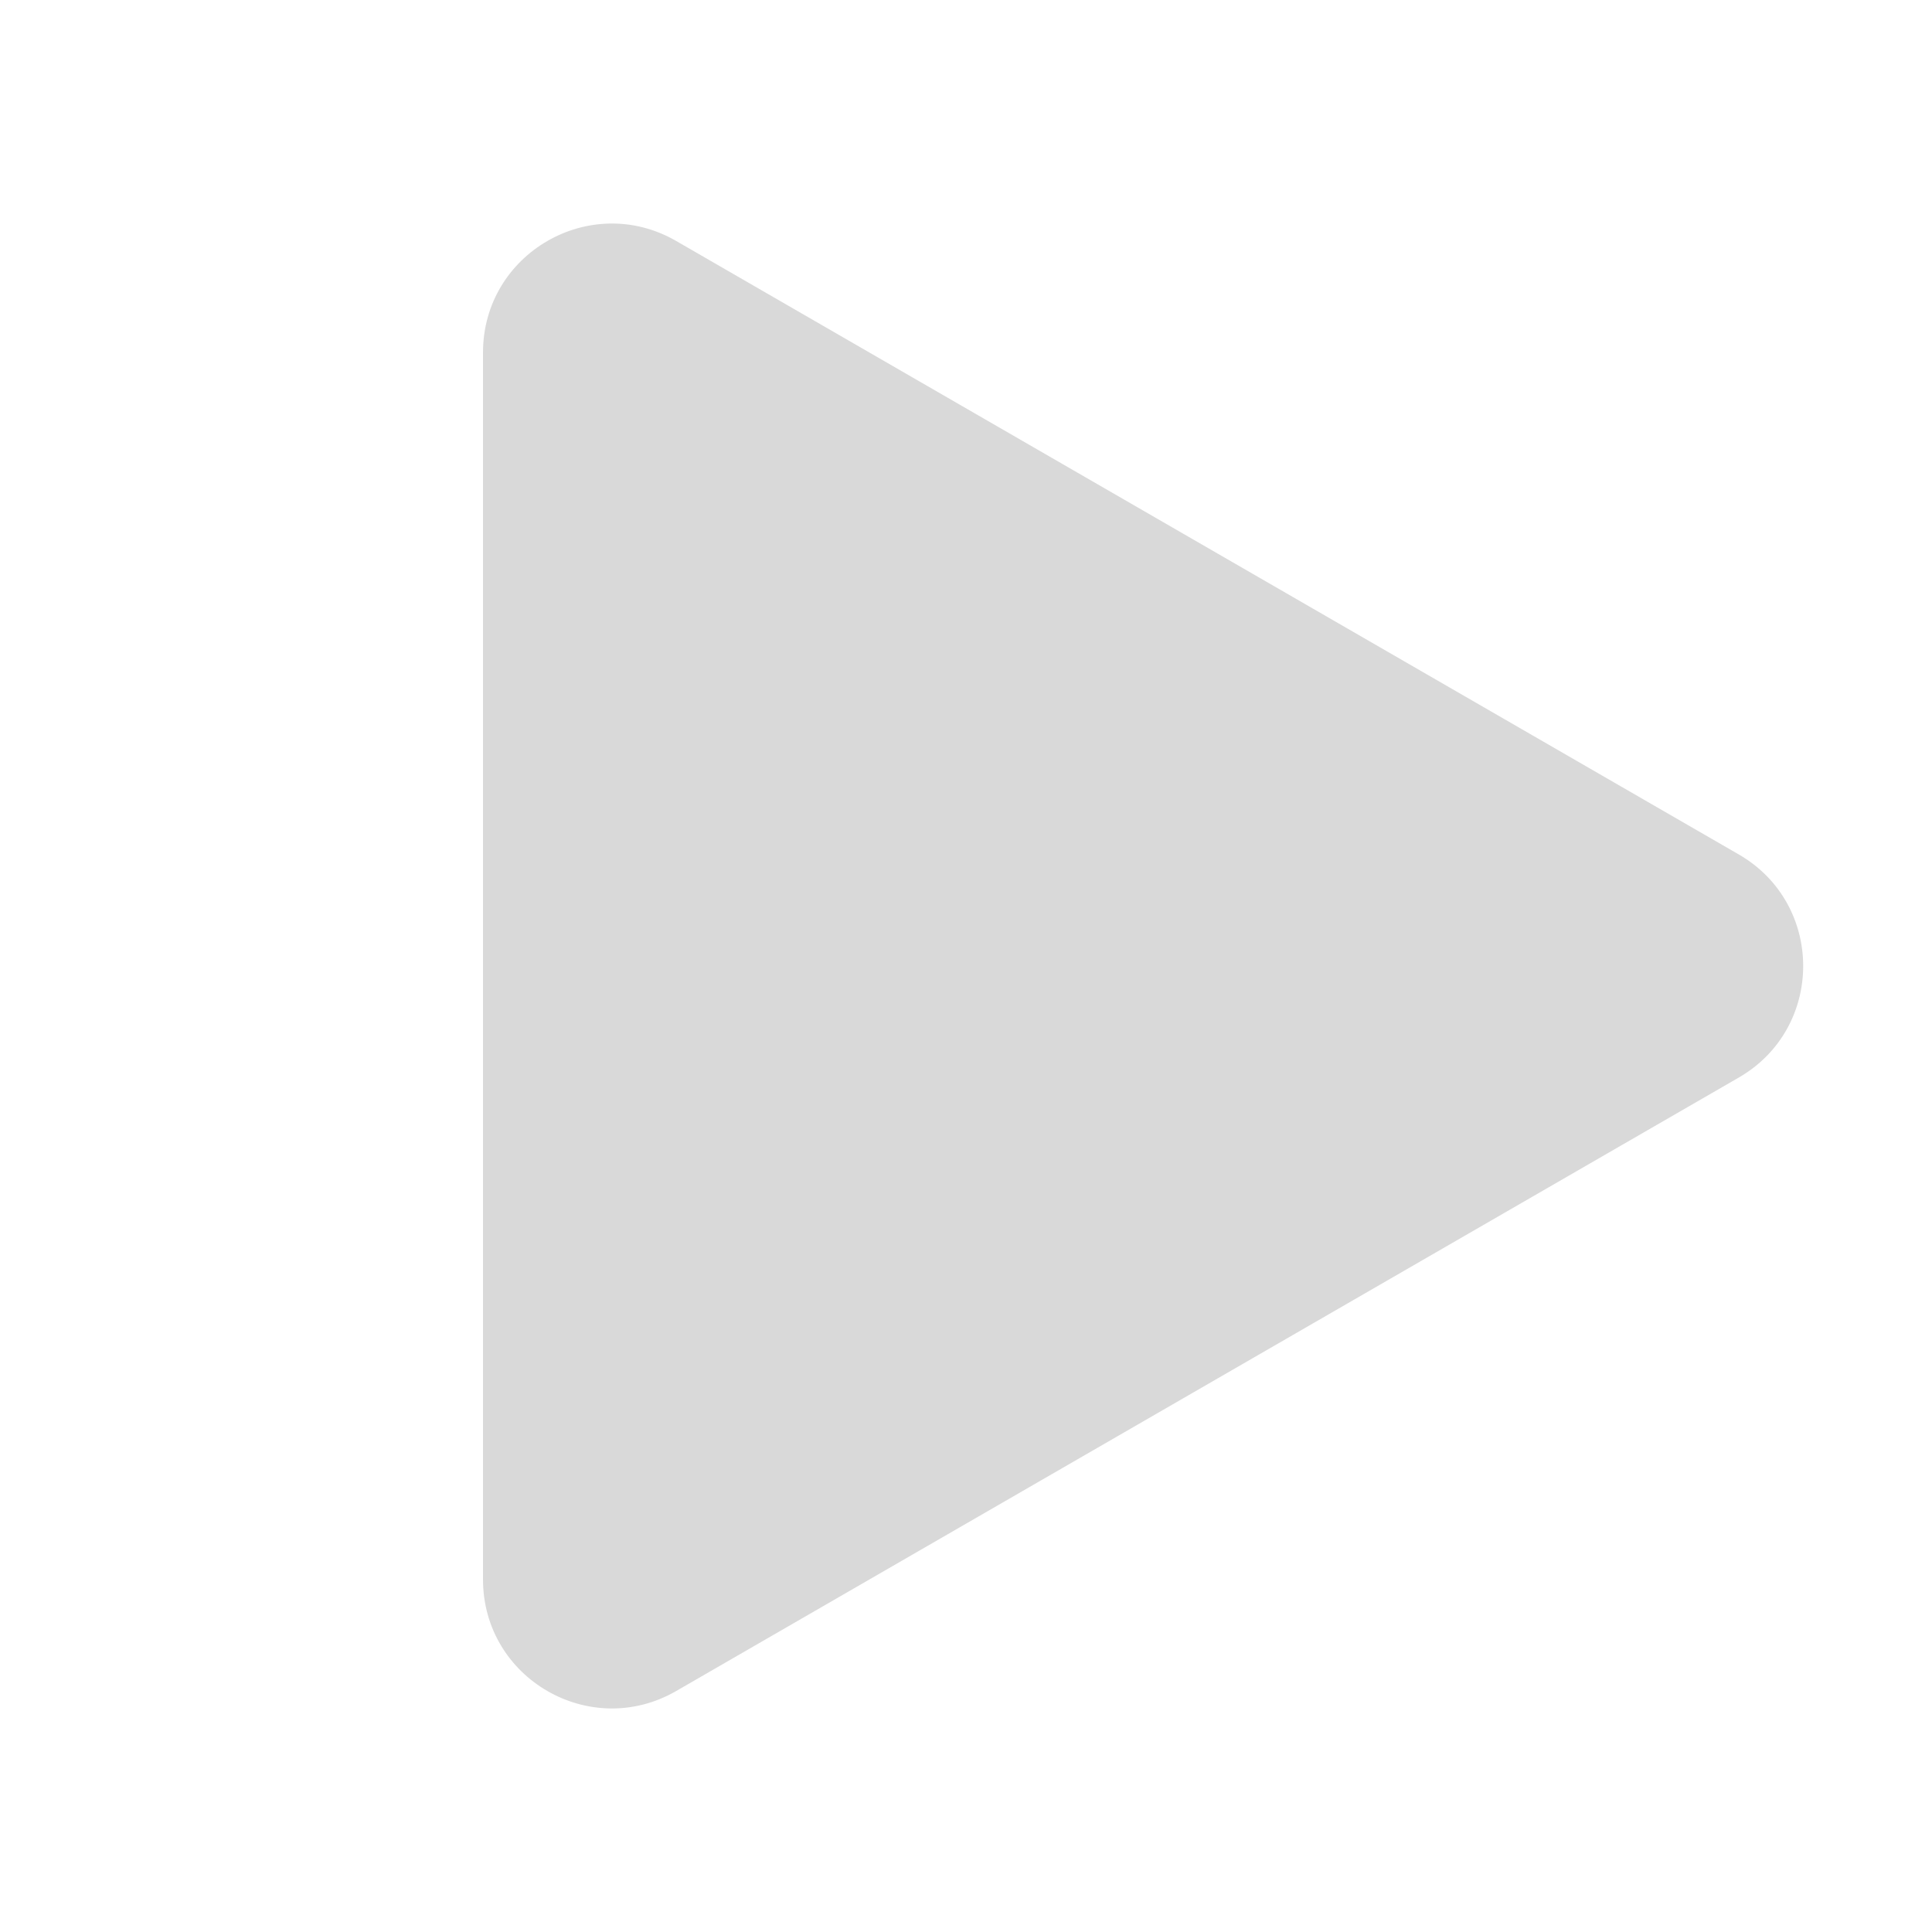
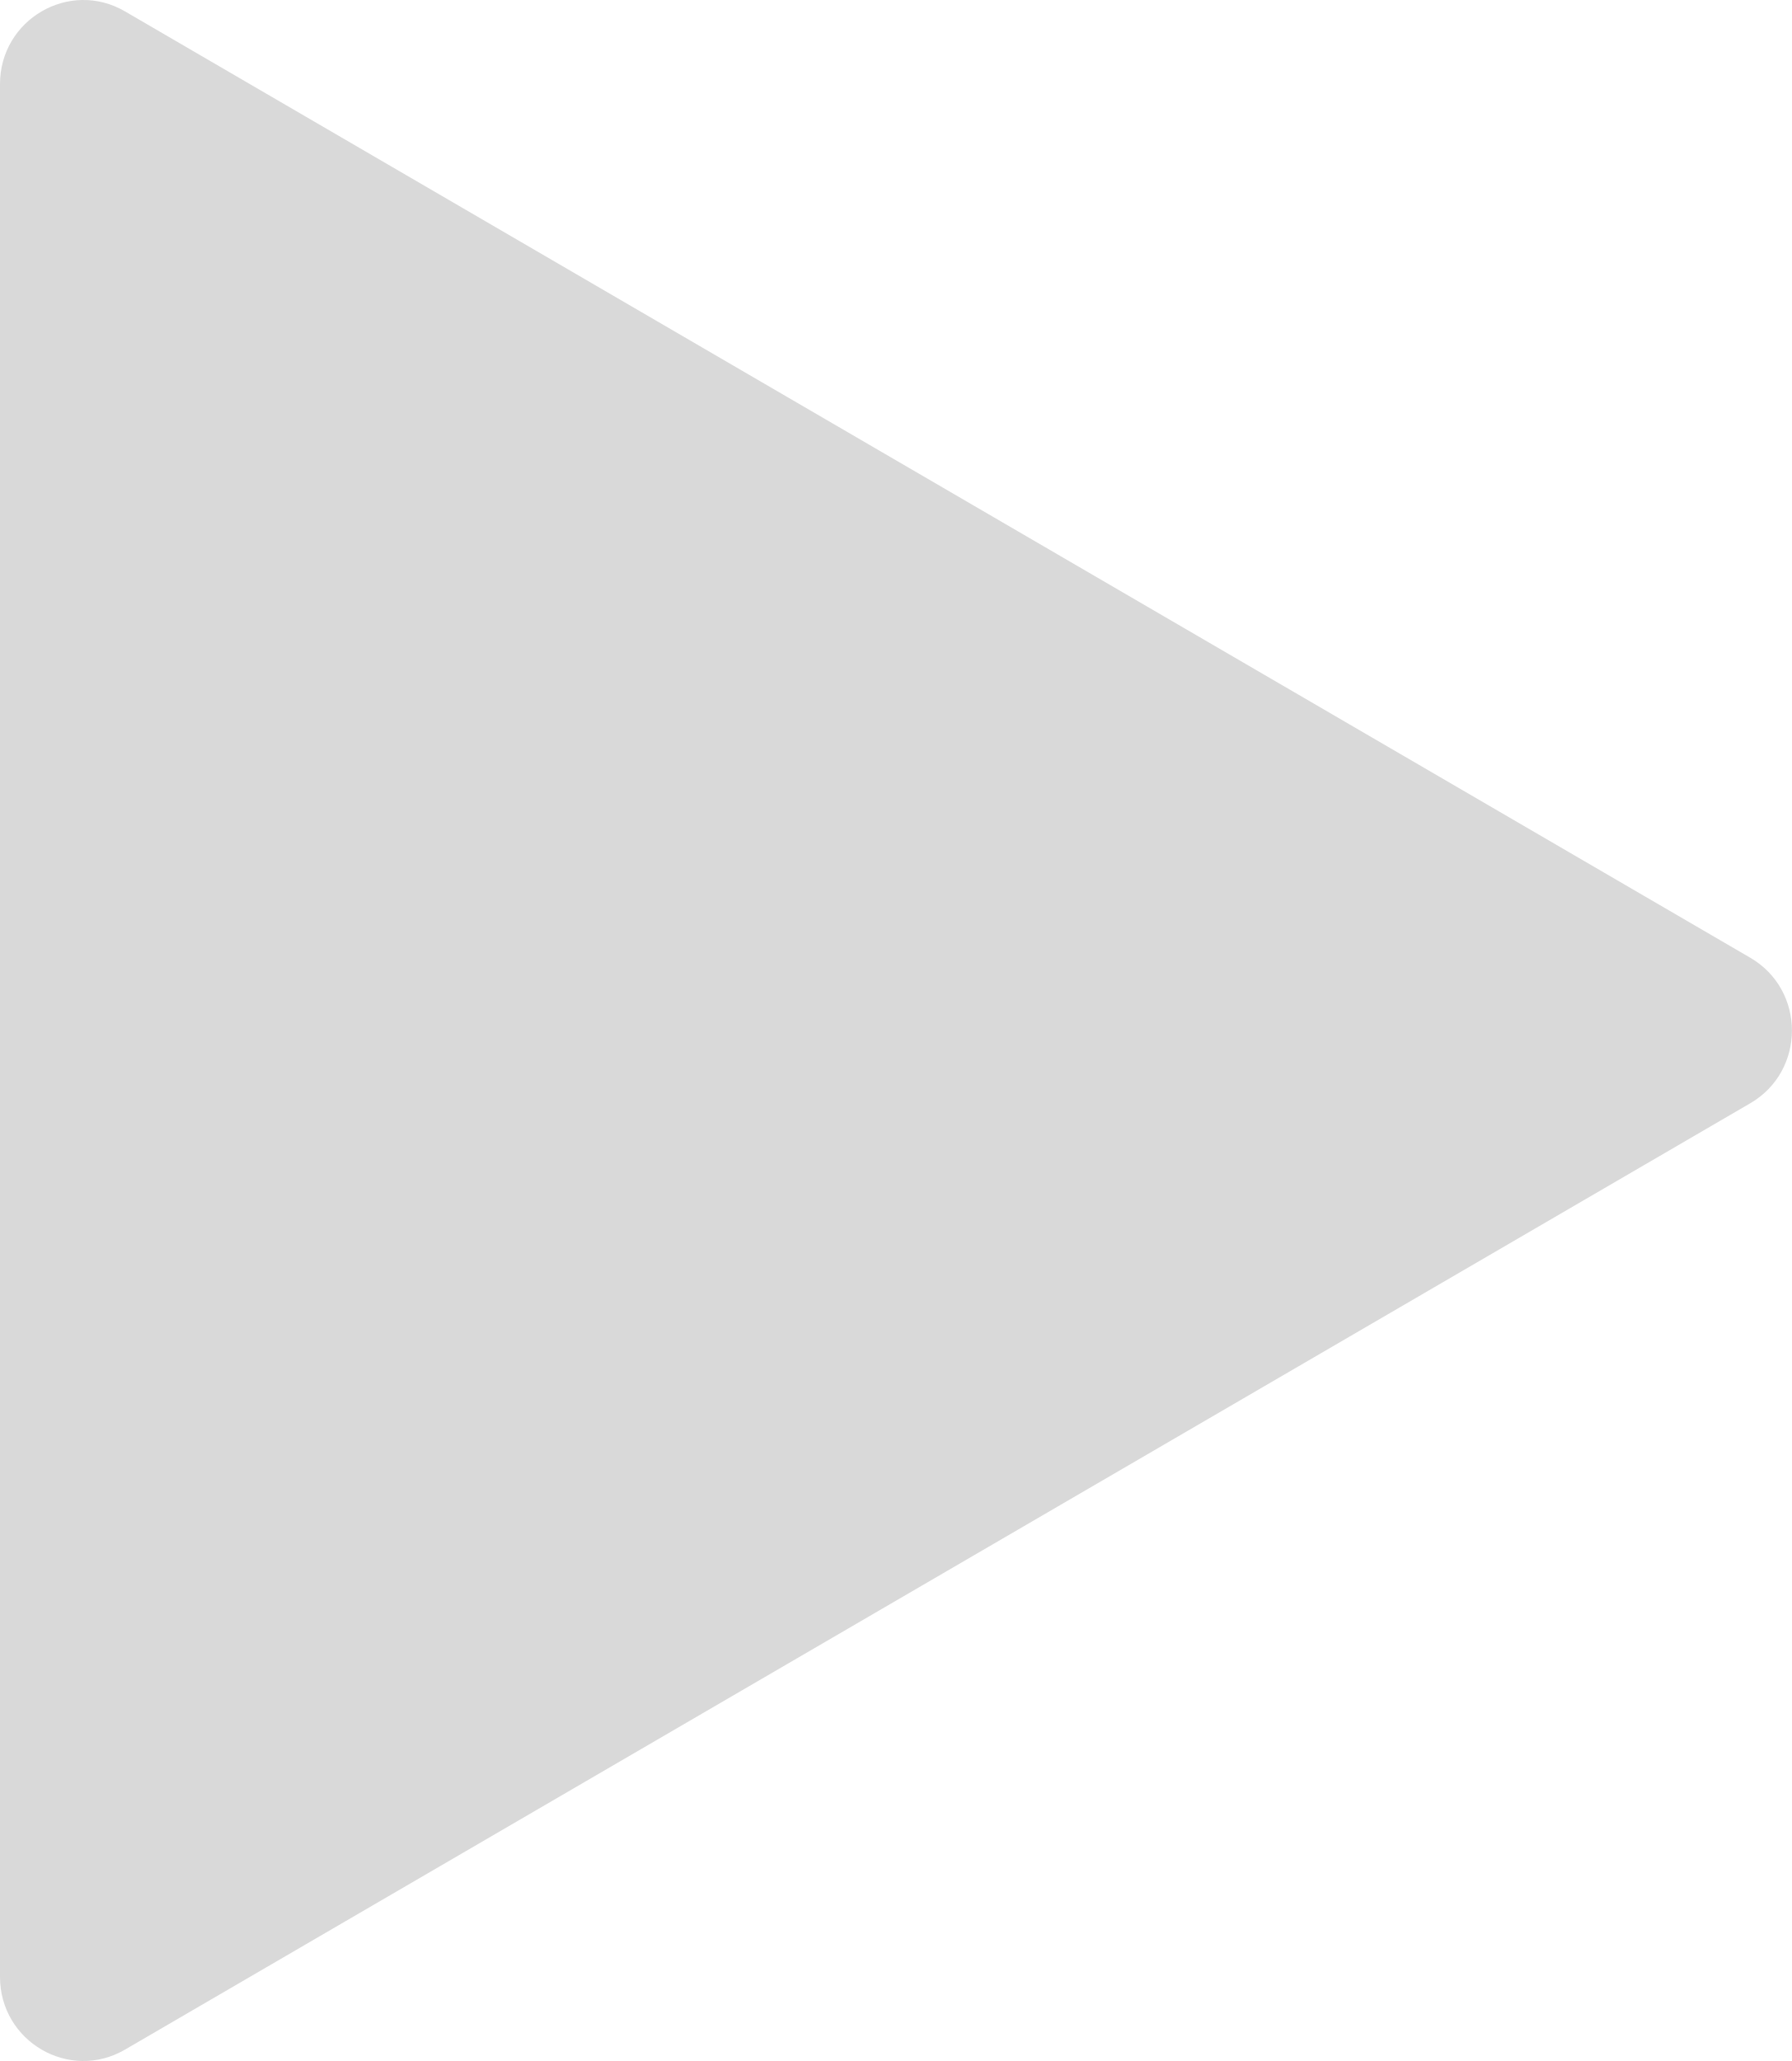
- <svg xmlns="http://www.w3.org/2000/svg" width="30" height="30" viewBox="0 0 30 30" fill="none">
-   <path d="M27 13.268C28.333 14.038 28.333 15.962 27 16.732L10.5 26.258C9.167 27.028 7.5 26.066 7.5 24.526L7.5 5.474C7.5 3.934 9.167 2.972 10.5 3.742L27 13.268Z" fill="#D9D9D9" />
+ <svg xmlns="http://www.w3.org/2000/svg" width="20" height="23" viewBox="0 0 20 23" fill="none">
+   <path d="M19.535 10.688C20.155 11.049 20.155 11.951 19.535 12.312L1.395 22.873C0.775 23.234 -5.66244e-07 22.783 -5.66244e-07 22.061L-5.66244e-07 0.939C-5.66244e-07 0.217 0.775 -0.234 1.395 0.127L19.535 10.688Z" fill="#D9D9D9" />
</svg>
